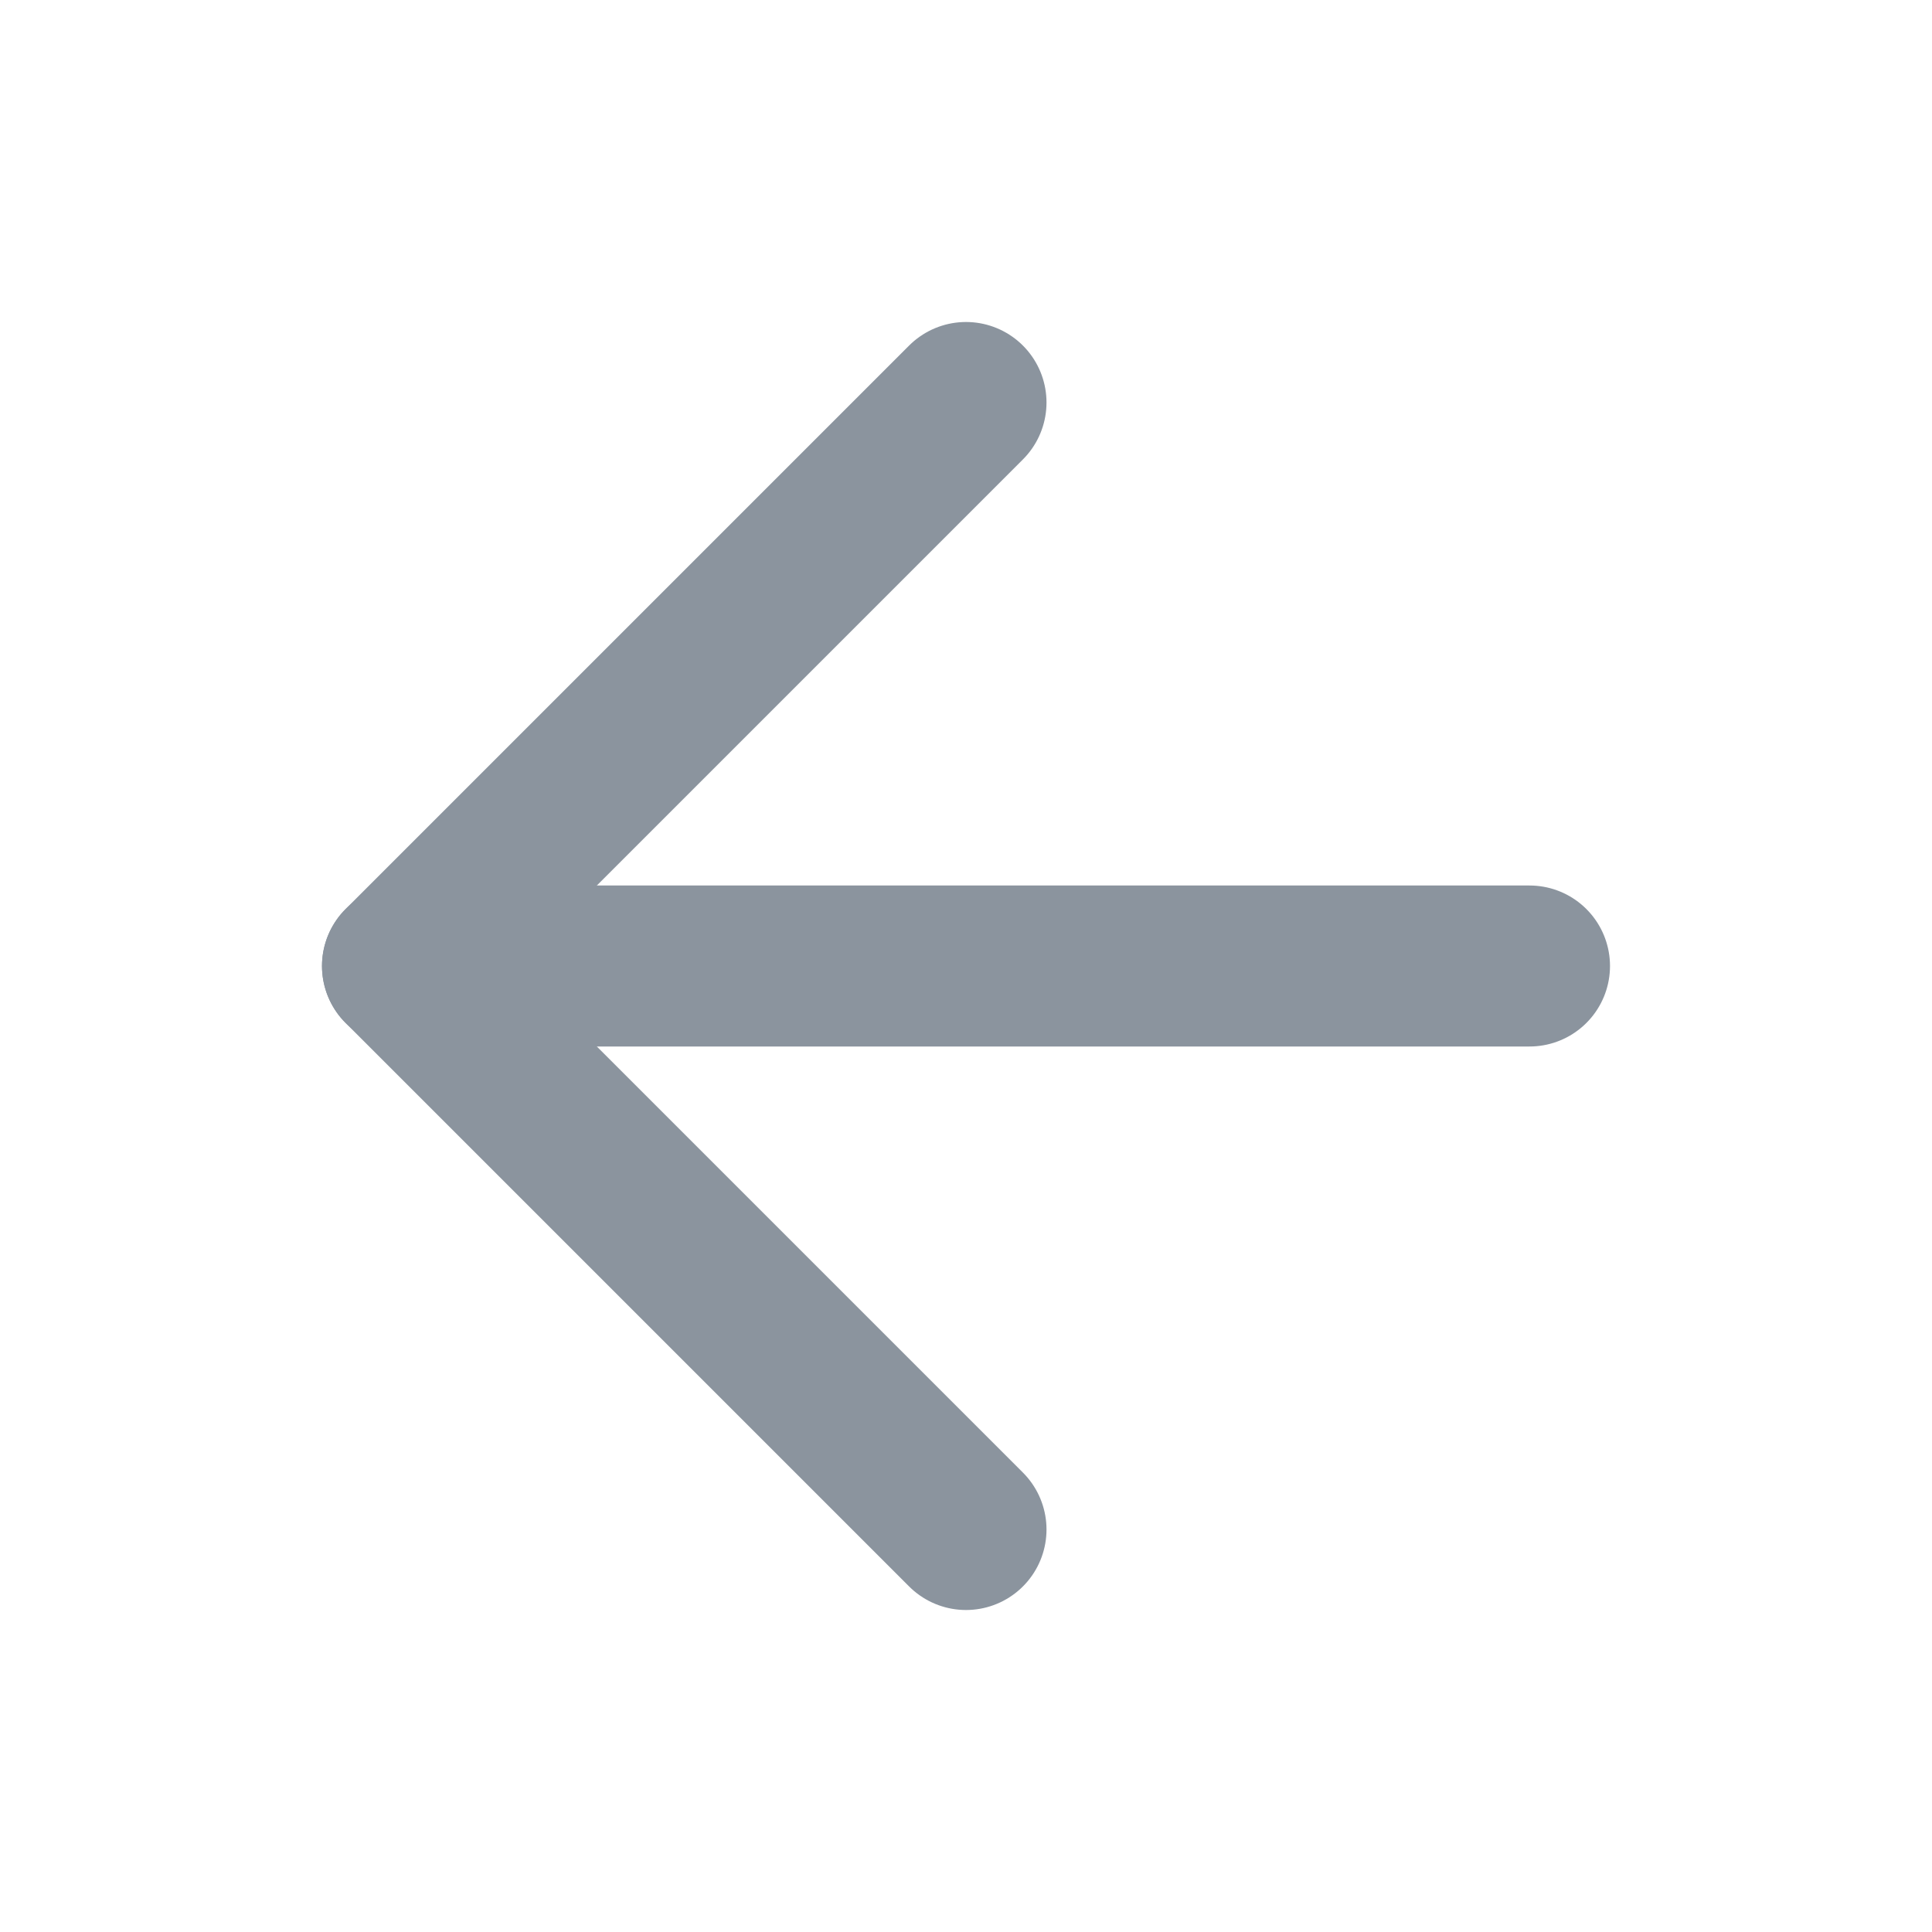
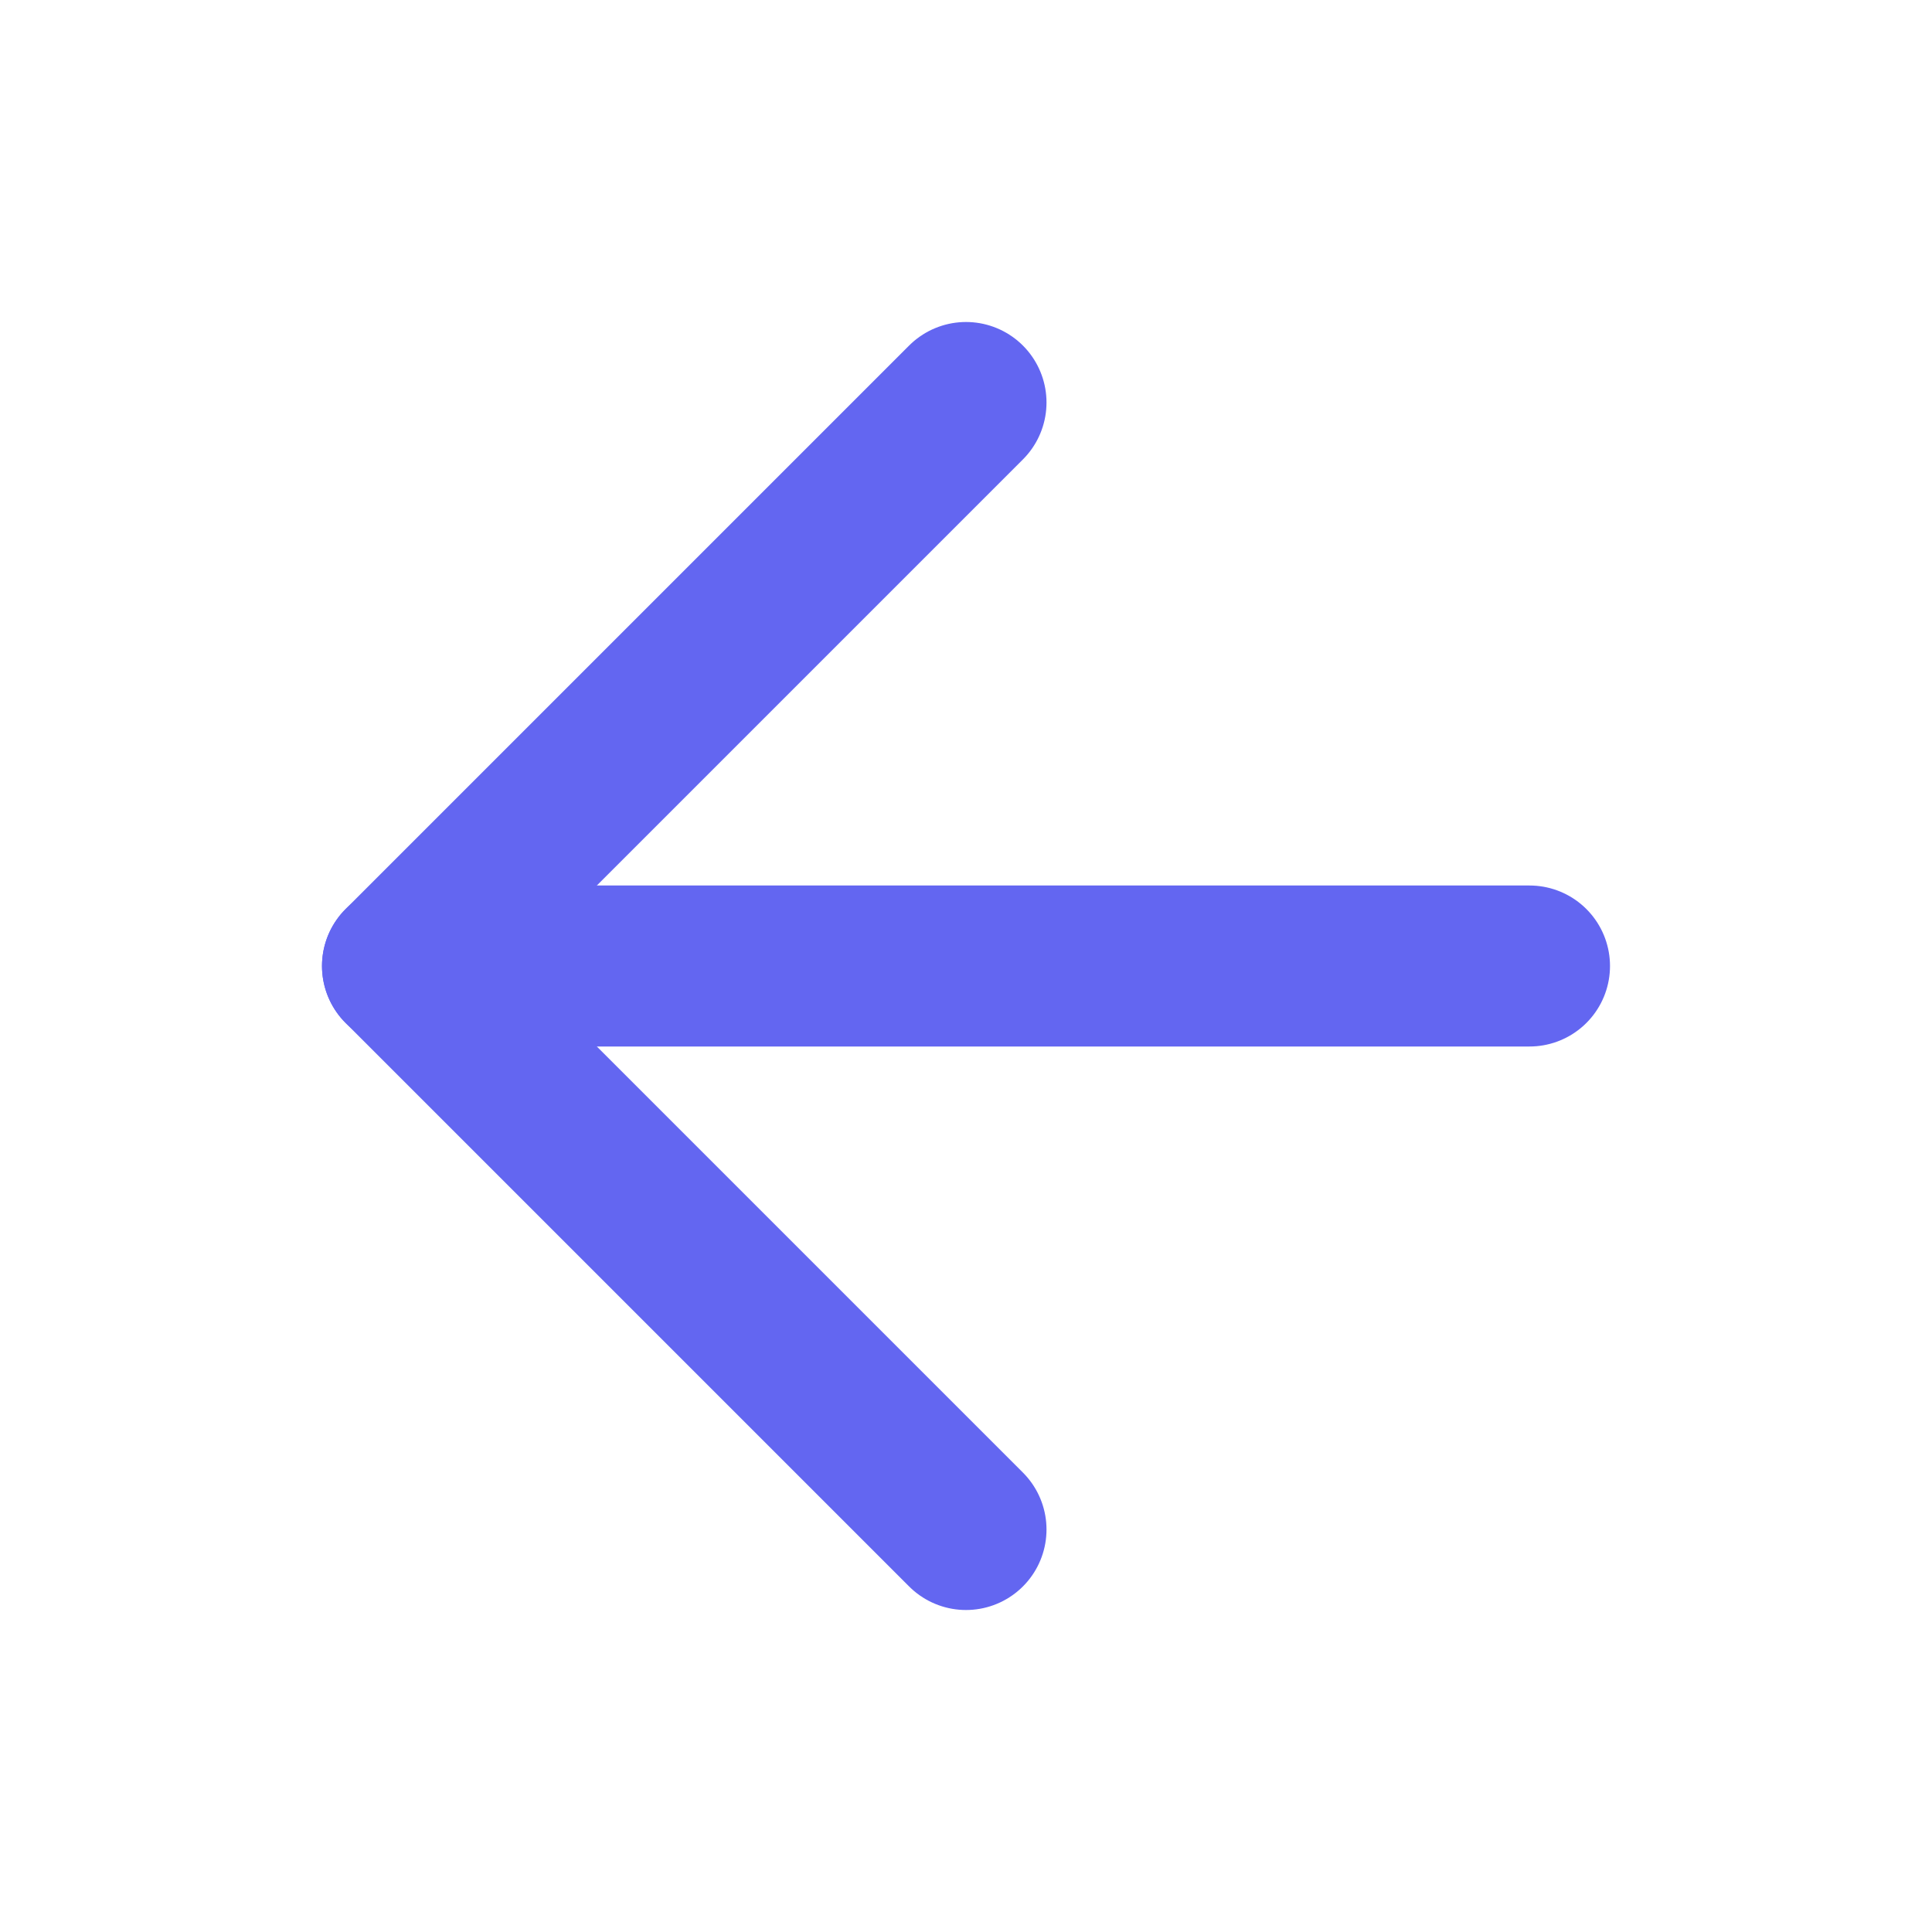
- <svg xmlns="http://www.w3.org/2000/svg" width="24" height="24" viewBox="0 0 24 24" fill="none" stroke="#8b949e" stroke-width="2" stroke-linecap="round" stroke-linejoin="round">
+ <svg xmlns="http://www.w3.org/2000/svg" width="24" height="24" viewBox="0 0 24 24" fill="none" stroke="#6366F1" stroke-width="2" stroke-linecap="round" stroke-linejoin="round">
  <path d="m12 19-7-7 7-7" />
  <path d="M19 12H5" />
</svg>
